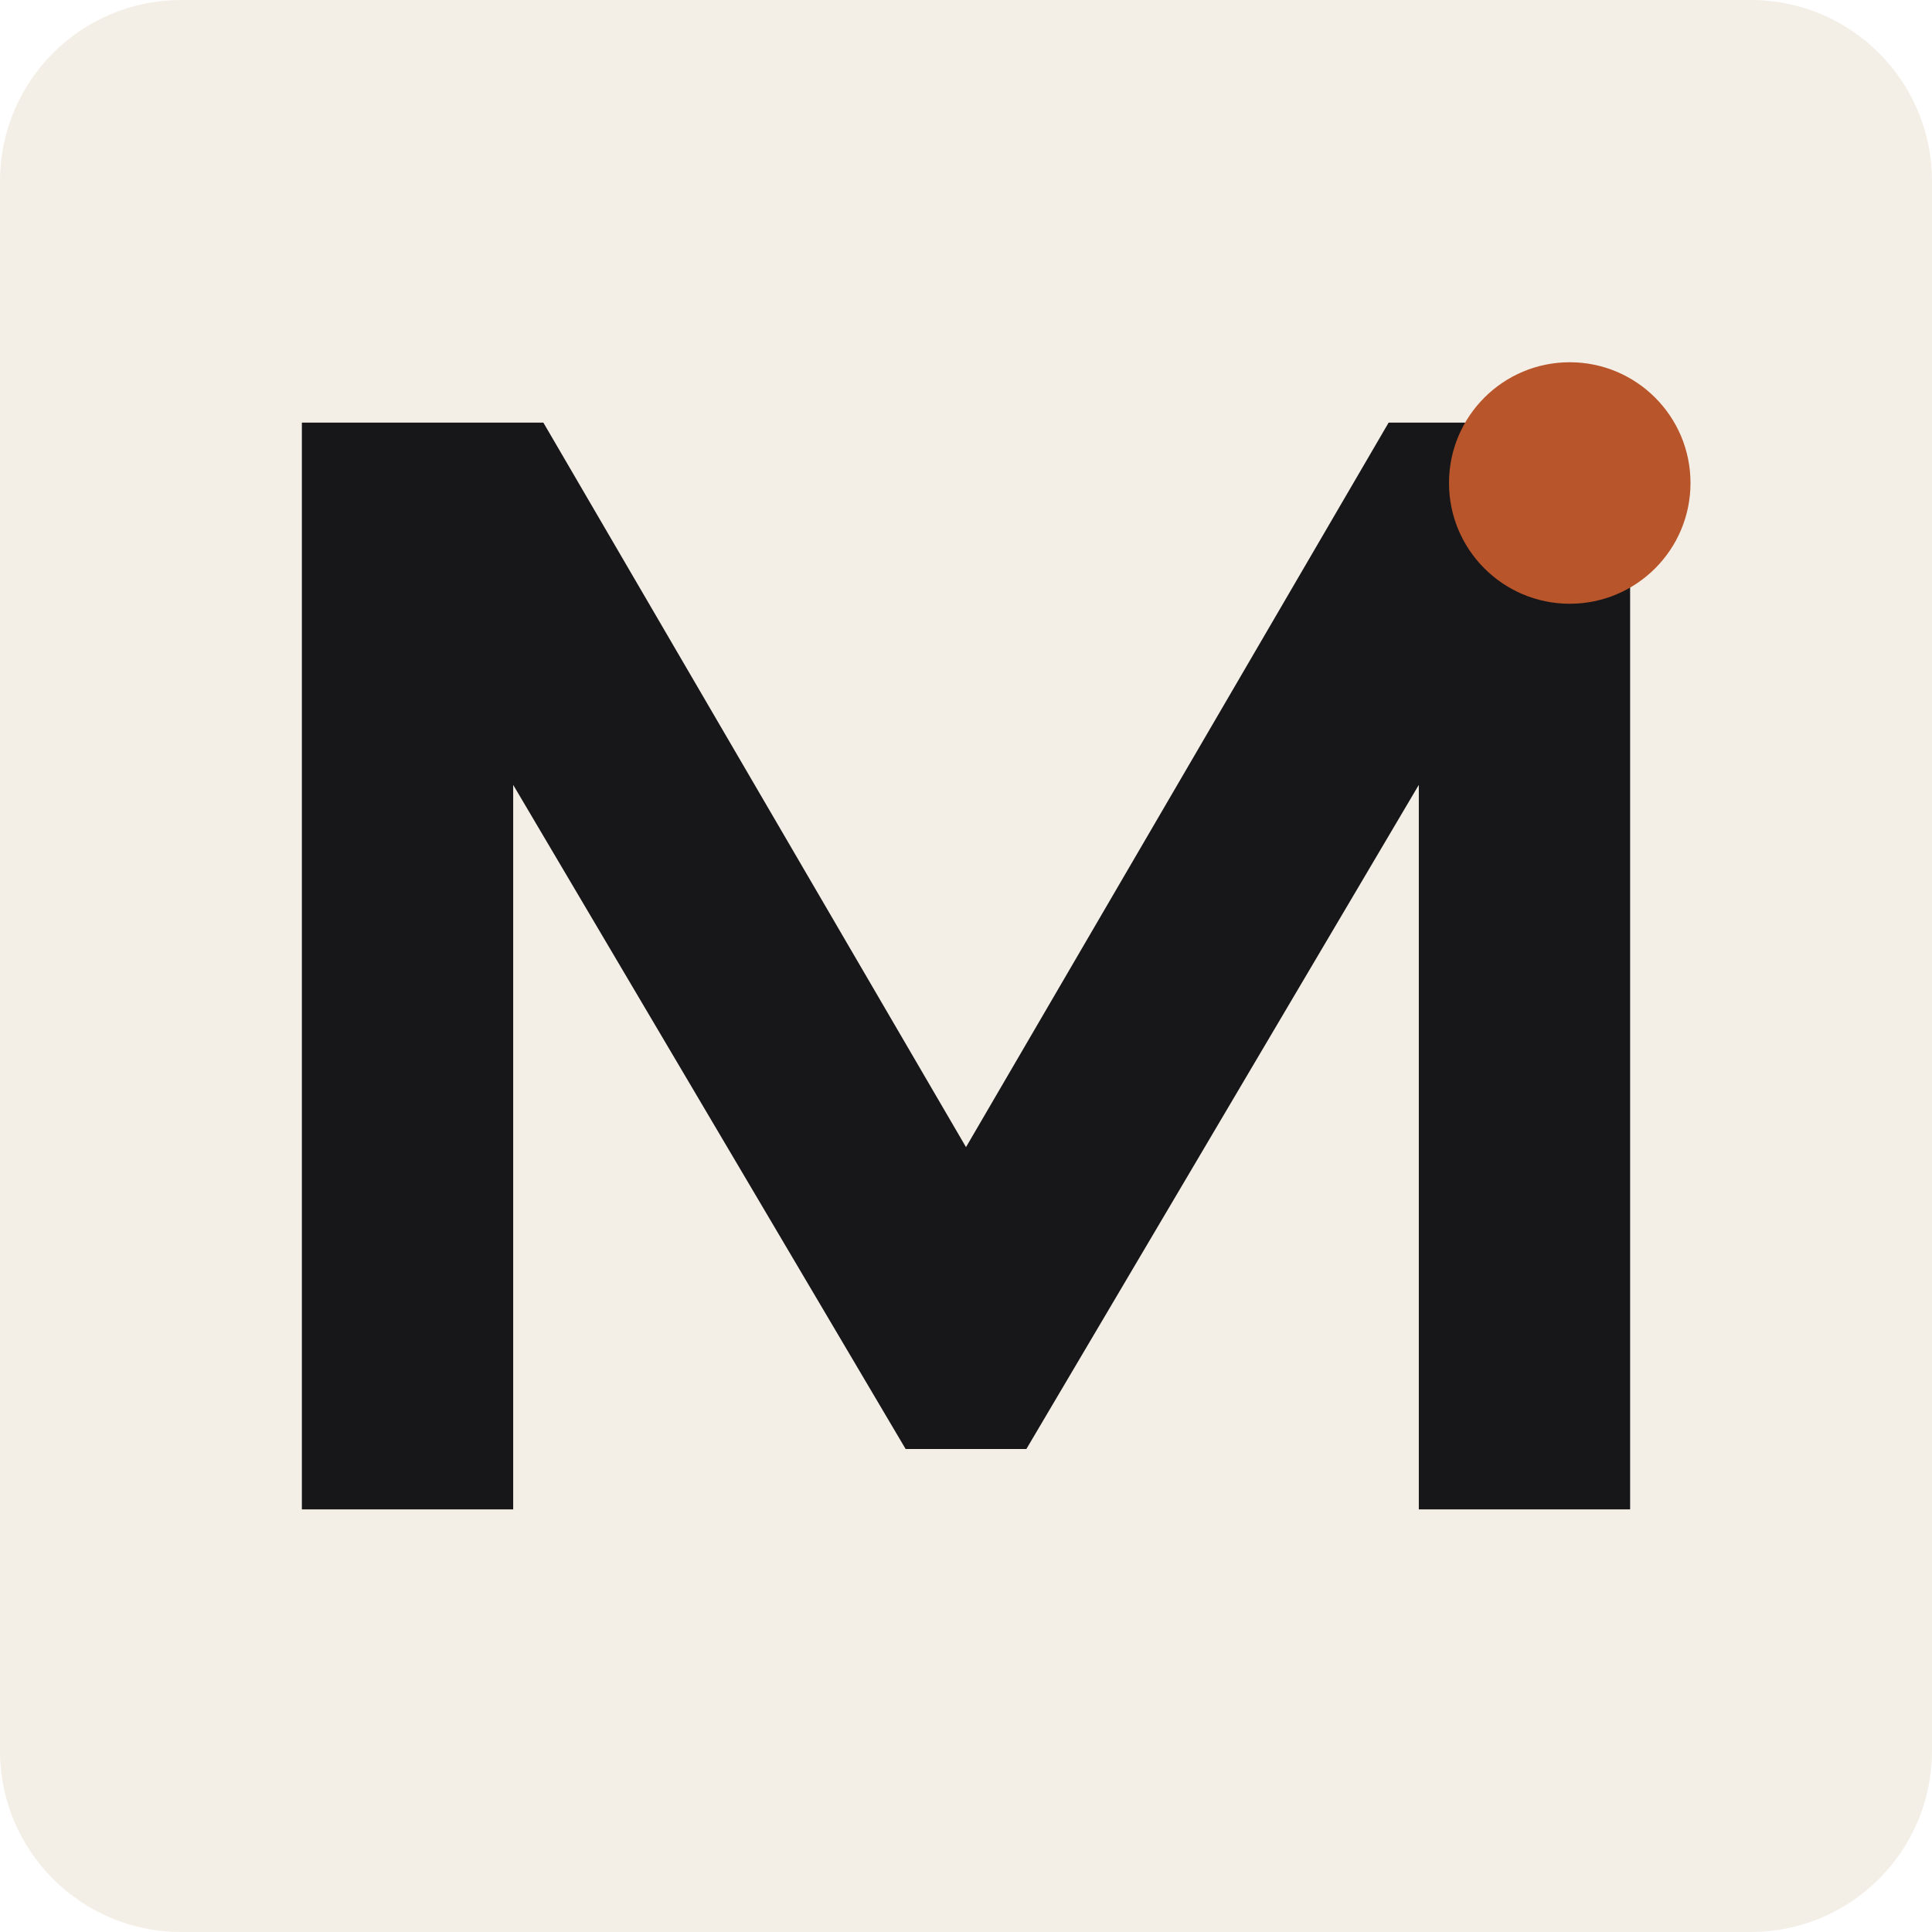
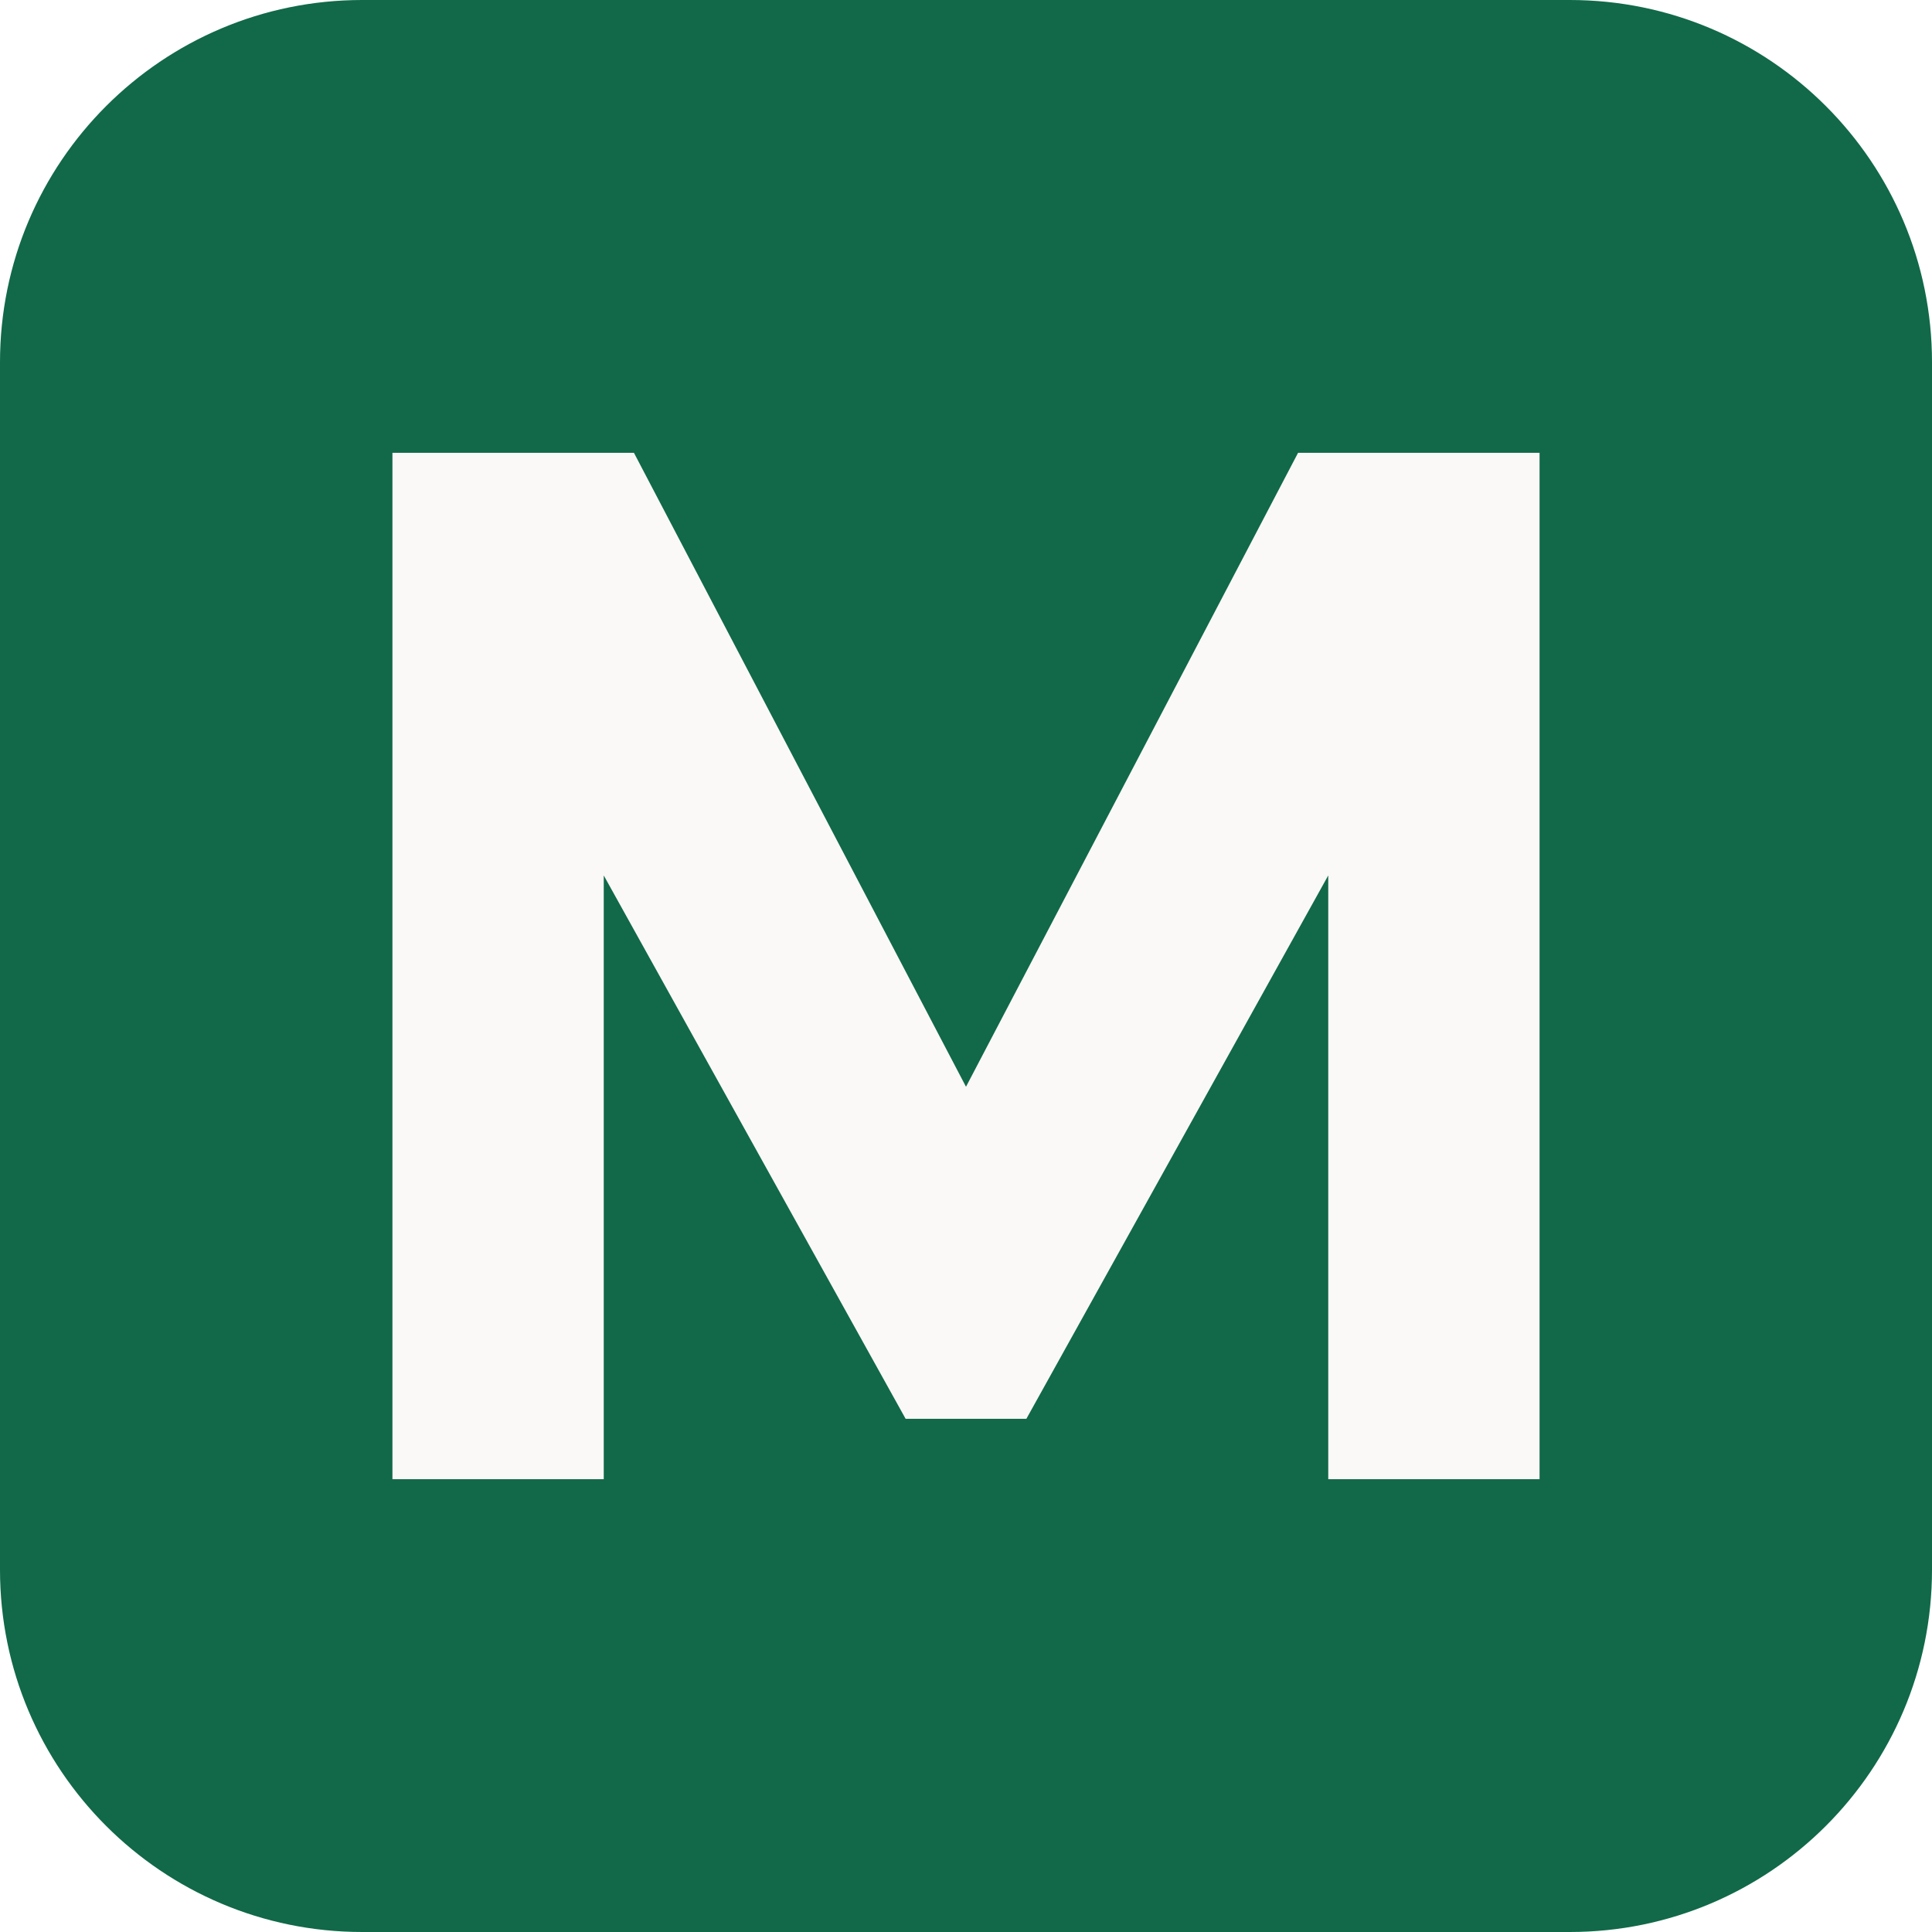
<svg xmlns="http://www.w3.org/2000/svg" viewBox="0 0 64 64" width="64" height="64">
-   <style>
-     .paper { fill: #f4efe6; }
-     .ink   { fill: #17171a; }
-     .accent{ fill: #b8552a; }
-     @media (prefers-color-scheme: dark) {
-       .paper { fill: #121316; }
-       .ink   { fill: #e8e6df; }
-       .accent{ fill: #d97757; }
-     }
-   </style>
-   <rect class="paper" width="64" height="64" rx="6" />
-   <path class="ink" d="     M10 50 L10 14 L18 14 L32 38 L46 14 L54 14 L54 50 L47 50 L47 26 L34 48 L30 48 L17 26 L17 50 Z   " />
-   <circle class="accent" cx="52" cy="16" r="4" />
+   <rect width="64" height="64" rx="12" fill="#116949" />
+   <path fill="#faf9f7" d="M13 49 L13 15 L21 15 L32 36 L43 15 L51 15 L51 49 L44 49 L44 29 L34 47 L30 47 L20 29 L20 49 Z" />
</svg>
